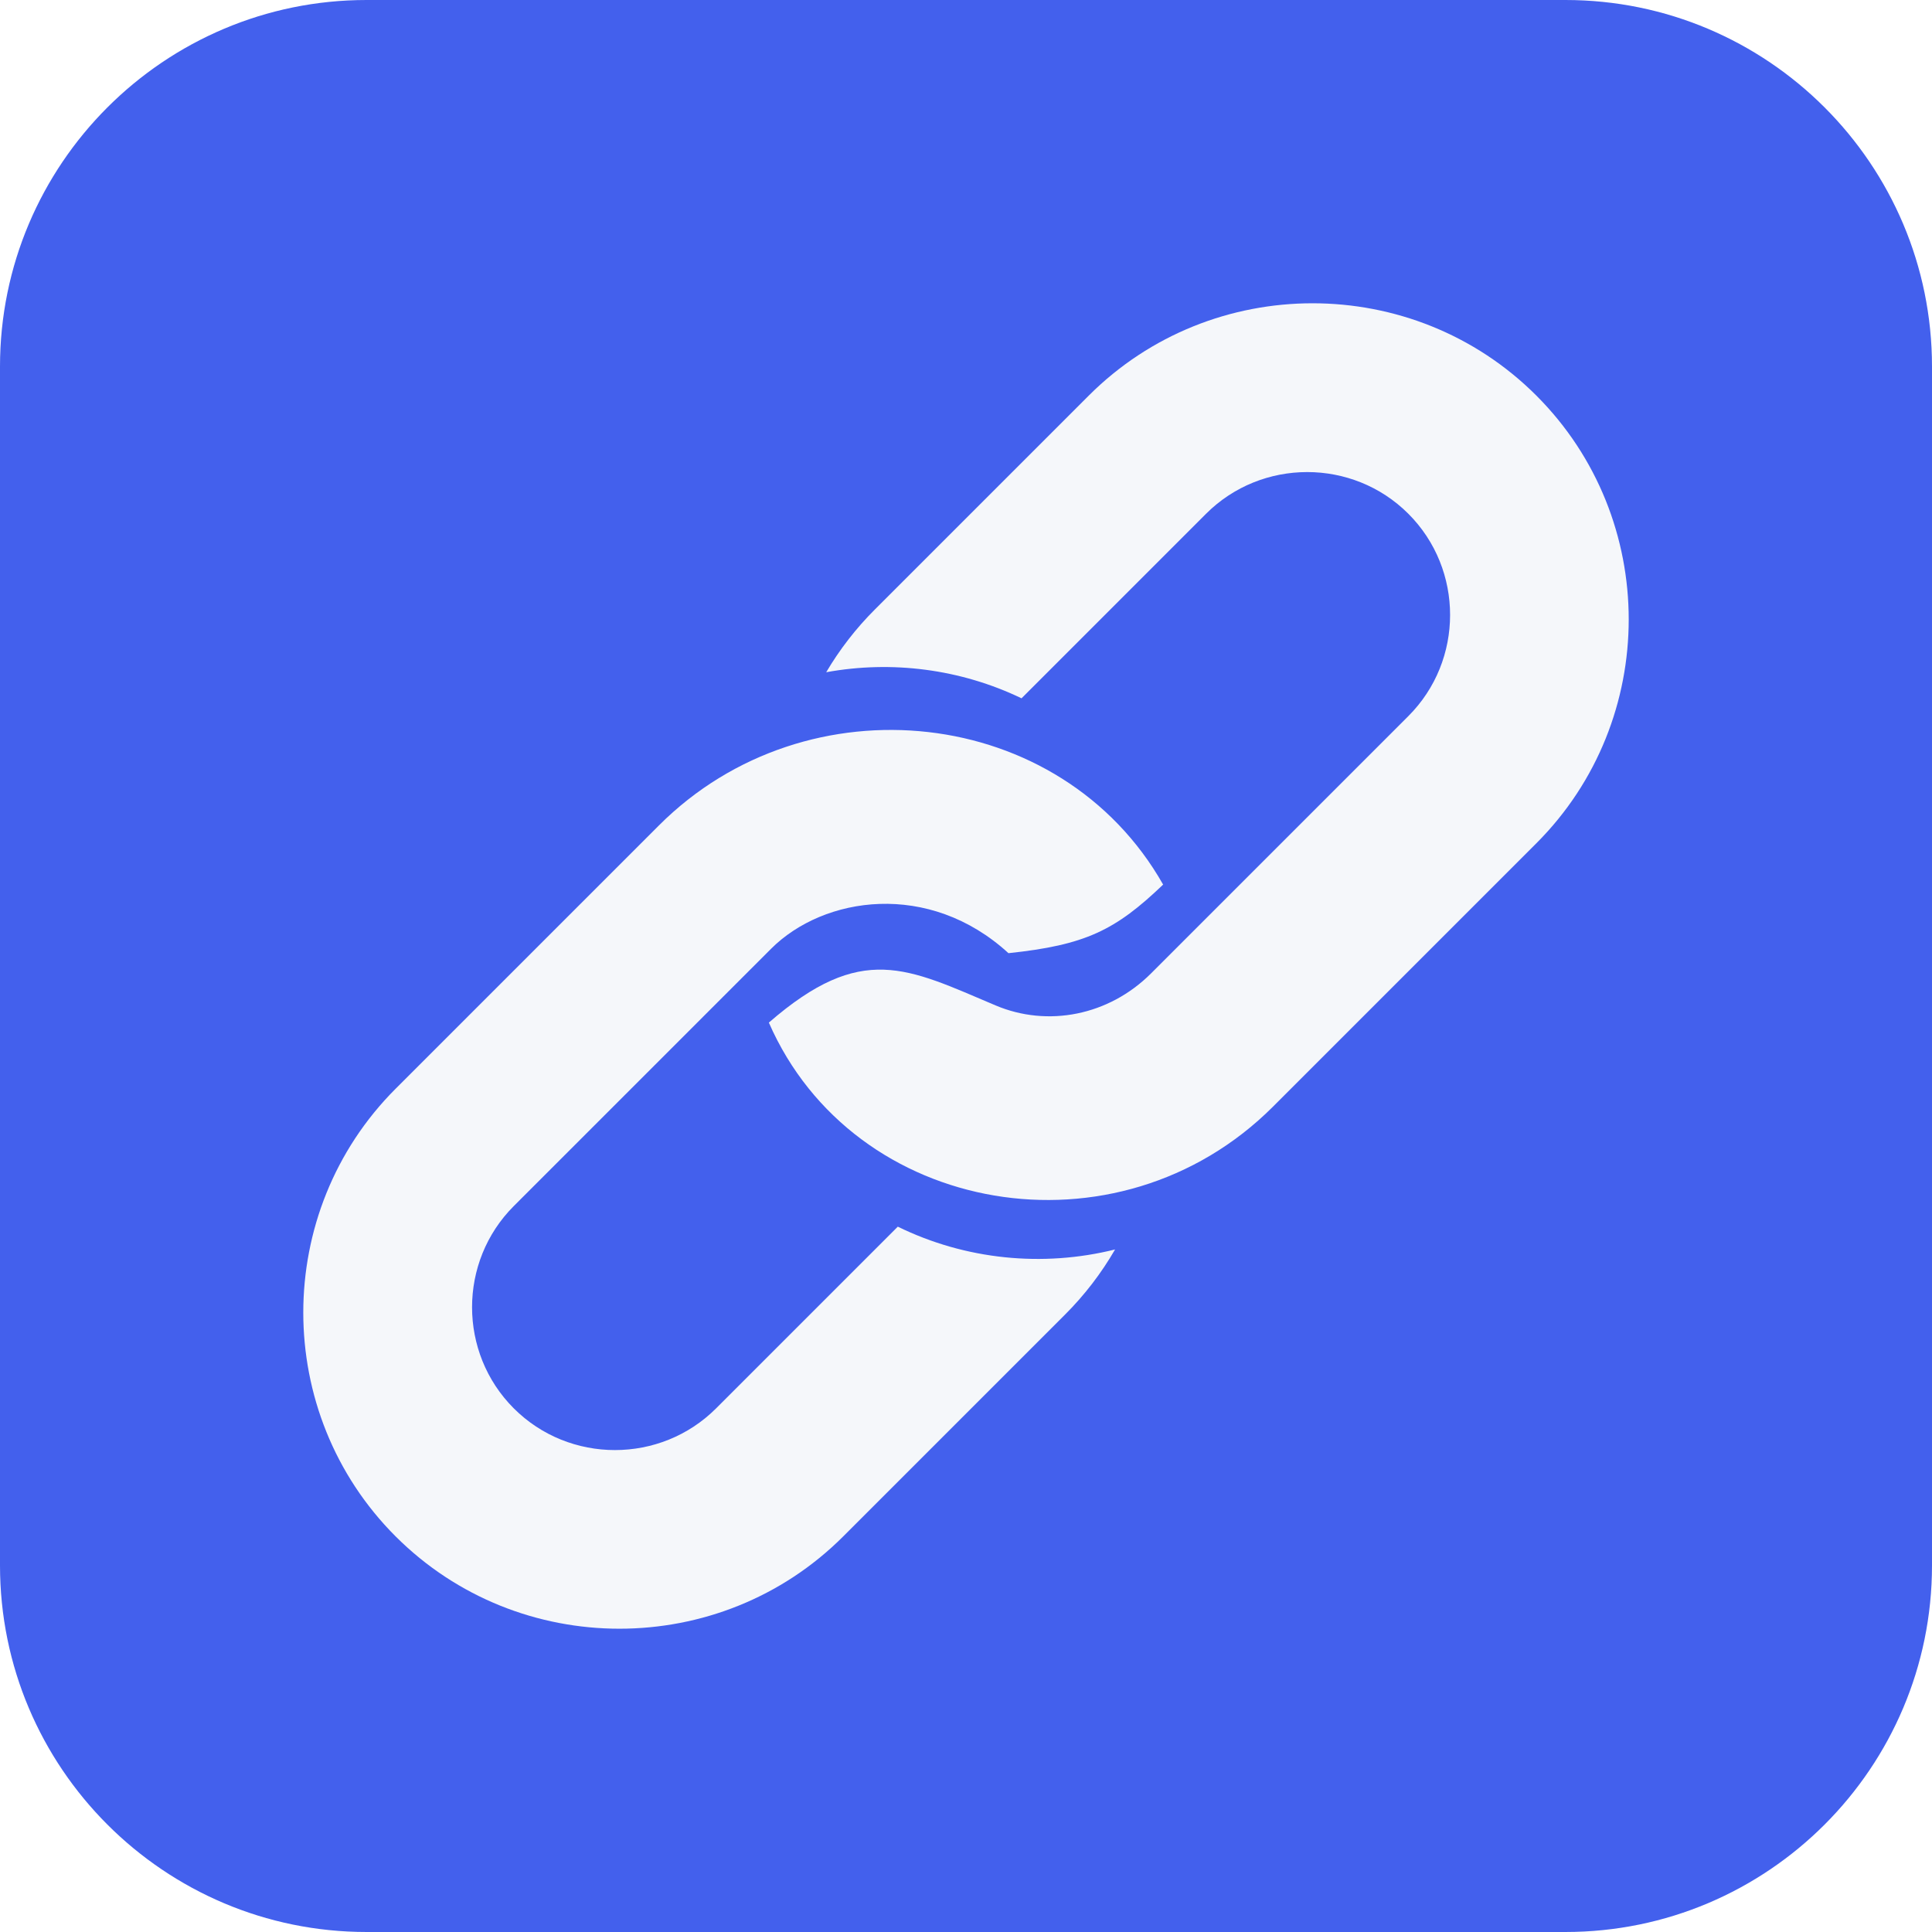
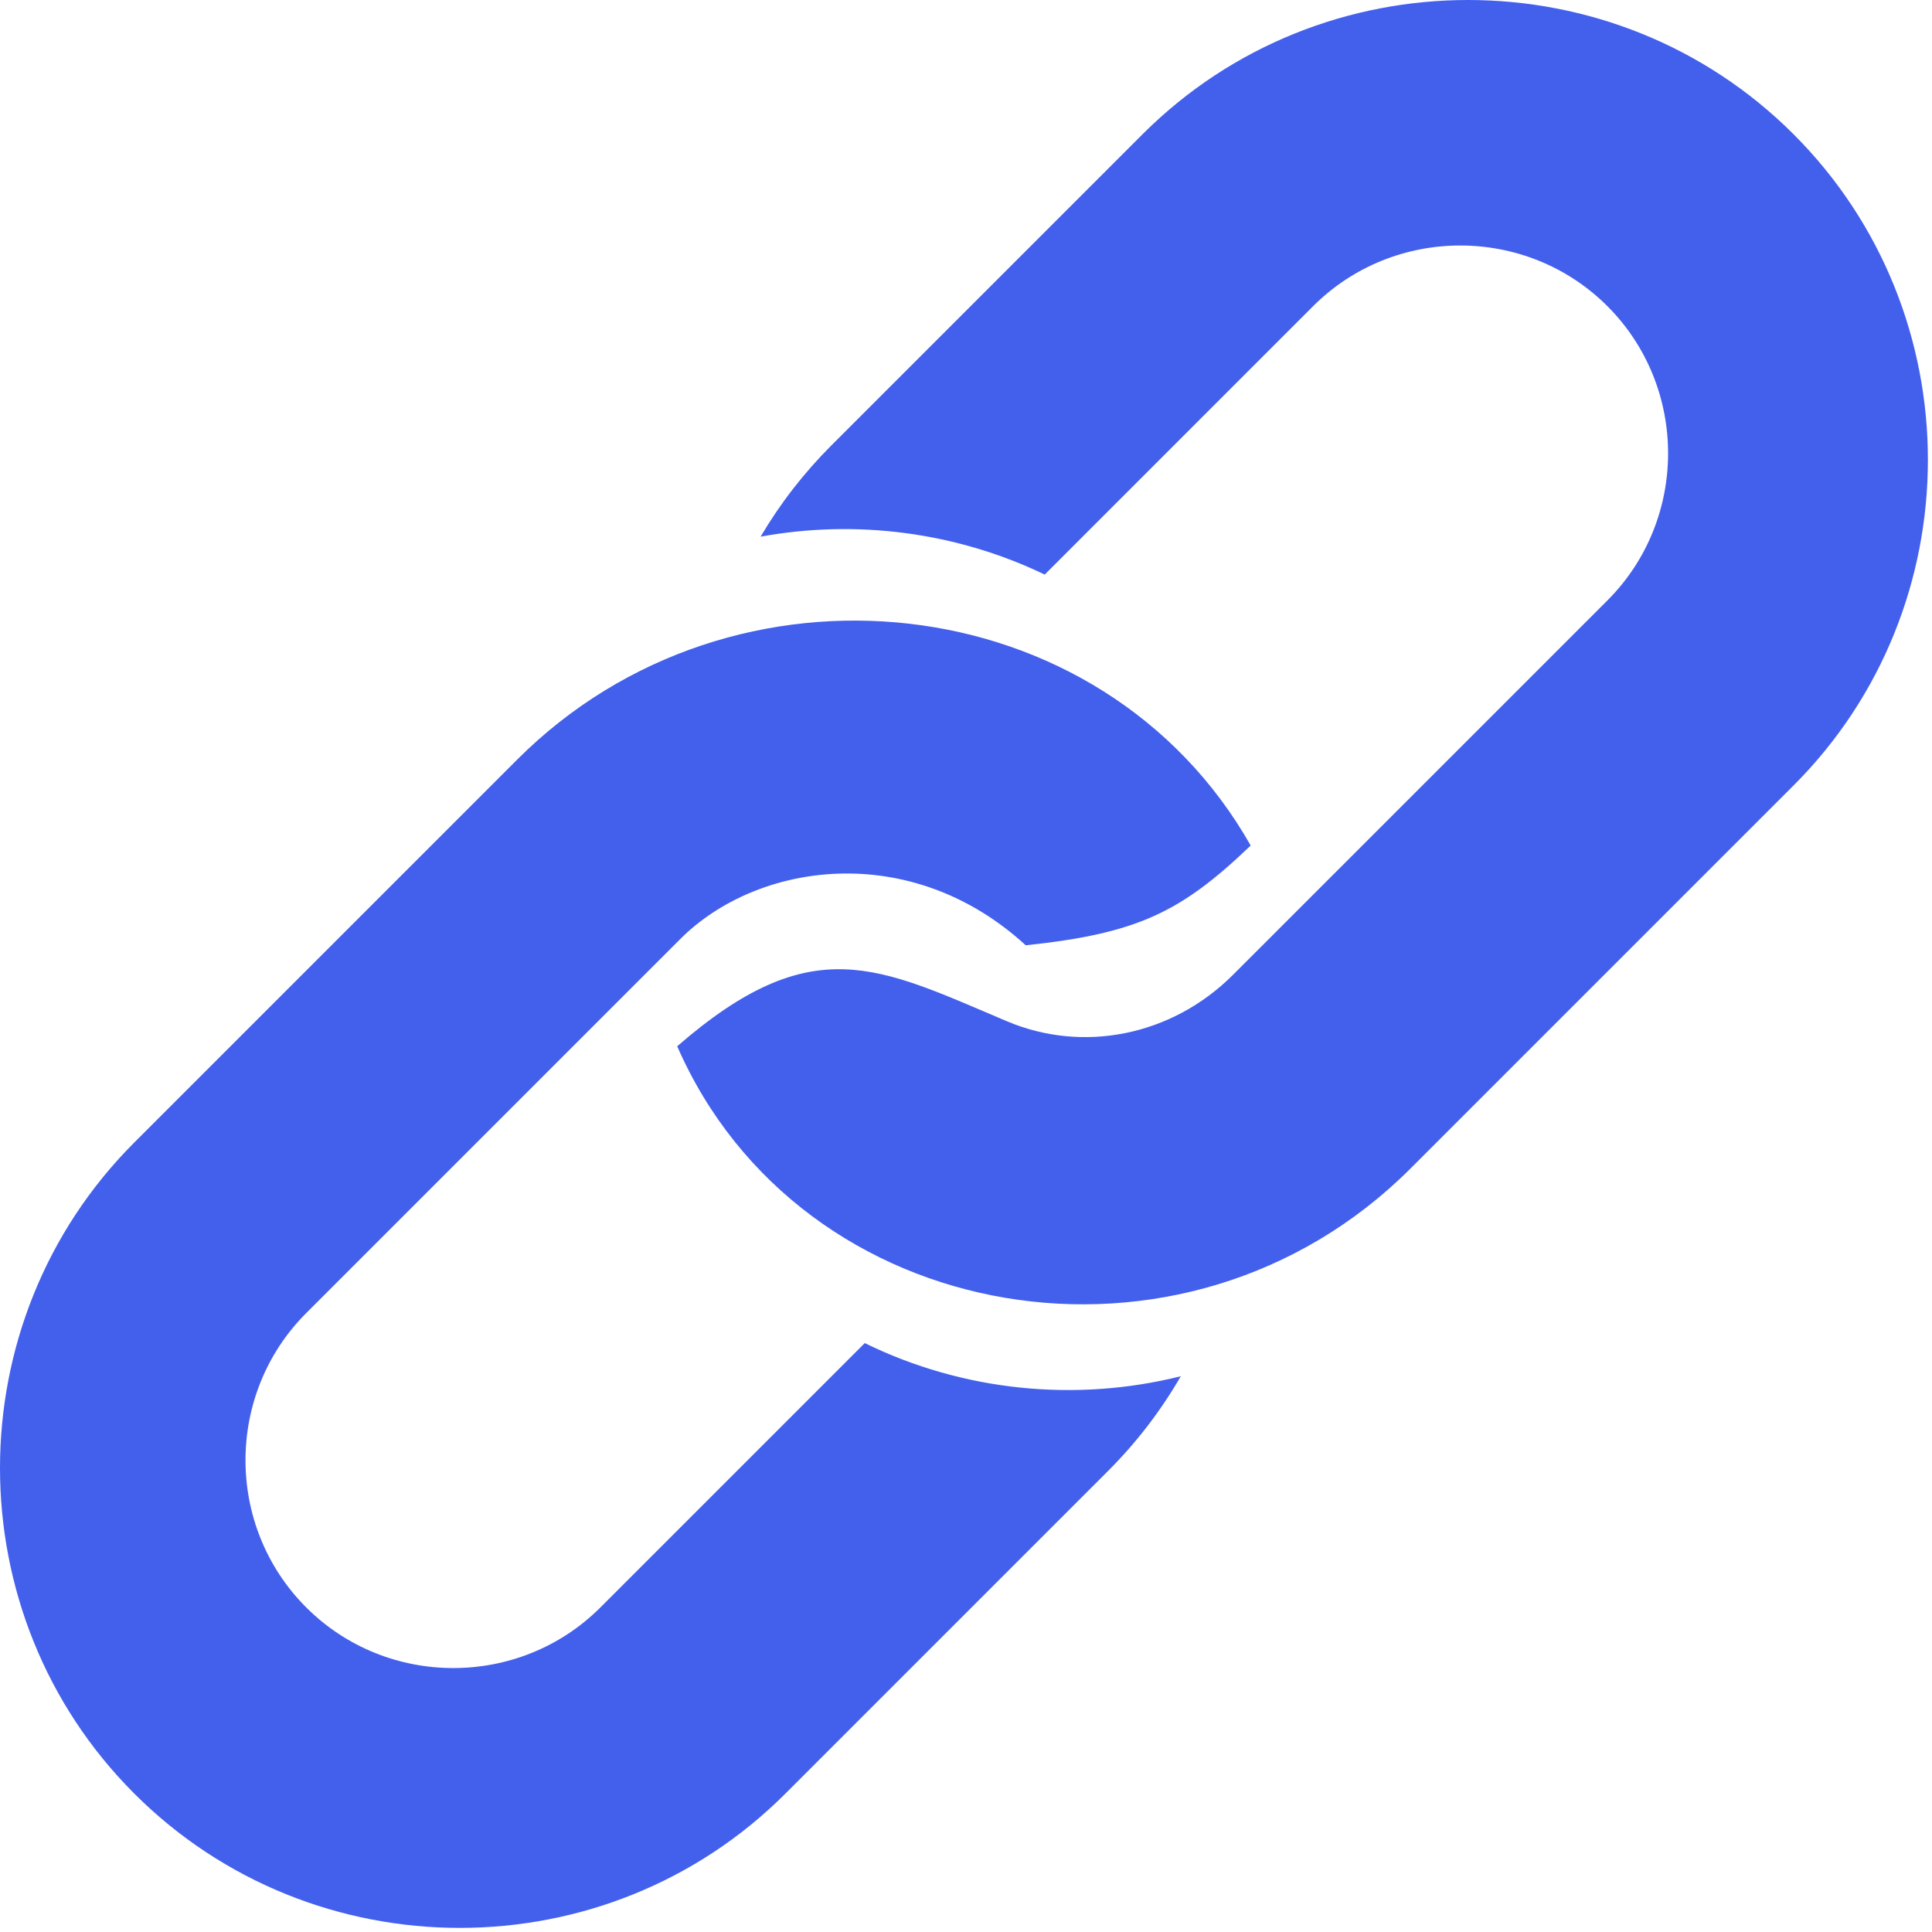
- <svg xmlns="http://www.w3.org/2000/svg" width="100%" height="100%" viewBox="0 0 512 512" version="1.1" xml:space="preserve" style="fill-rule:evenodd;clip-rule:evenodd;stroke-linejoin:round;stroke-miterlimit:2;">
-   <path d="M512,97.138L512,414.861C512,468.473 468.474,511.999 414.862,511.999L97.138,511.999C43.526,511.999 0,468.473 0,414.861L0,97.138C0,43.526 43.526,0 97.138,0L414.862,0C468.474,0 512,43.526 512,97.138Z" style="fill:rgb(67,96,237);" />
-   <g transform="matrix(0.686042,0,0,0.686042,80.37313,80.37293)">
-     <path d="M476.335,35.664L476.335,35.665C523.889,83.217 523.887,161.03 476.337,208.583L374.608,310.313C314.581,370.338 212.535,352.726 179.846,277.863C215.734,246.672 233.233,256.761 267.426,271.225C287.554,279.737 311.166,275.18 327.506,258.838L426.881,159.467C448.371,137.974 448.373,102.805 426.881,81.312C405.392,59.824 370.204,59.84 348.73,81.312L277.452,152.592C253.869,141.255 227.334,137.895 201.999,142.522C207.208,133.694 213.514,125.56 220.766,118.315L303.417,35.665C350.971,-11.886 428.782,-11.89 476.335,35.664ZM35.664,476.334L35.665,476.335C83.219,523.887 161.03,523.887 208.582,476.335L294.264,390.653C301.777,383.148 308.274,374.69 313.589,365.496C285.713,372.447 255.825,369.511 229.657,356.691L159.465,426.881C137.993,448.352 102.807,448.373 81.316,426.881C59.824,405.39 59.823,370.223 81.316,348.732L180.691,249.356C201.054,228.993 241.693,222.921 272.408,251.044C302.137,247.911 313.683,242.232 332.15,224.551C292.752,155.075 194.543,144.538 137.393,201.688L35.664,303.417C-11.888,350.97 -11.888,428.781 35.664,476.334Z" style="fill:rgb(245,247,250);" />
+ <svg xmlns="http://www.w3.org/2000/svg" width="100%" height="100%" viewBox="0 0 352 352" version="1.1" xml:space="preserve" style="fill-rule:evenodd;clip-rule:evenodd;stroke-linejoin:round;stroke-miterlimit:2;">
+   <g transform="matrix(0.686042,0,0,0.686042,0,-0.000086)">
+     <path d="M476.335,35.664L476.335,35.665C523.889,83.217 523.887,161.03 476.337,208.583L374.608,310.313C314.581,370.338 212.535,352.726 179.846,277.863C215.734,246.672 233.233,256.761 267.426,271.225C287.554,279.737 311.166,275.18 327.506,258.838L426.881,159.467C448.371,137.974 448.373,102.805 426.881,81.312C405.392,59.824 370.204,59.84 348.73,81.312L277.452,152.592C253.869,141.255 227.334,137.895 201.999,142.522C207.208,133.694 213.514,125.56 220.766,118.315L303.417,35.665C350.971,-11.886 428.782,-11.89 476.335,35.664ZM35.664,476.334L35.665,476.335C83.219,523.887 161.03,523.887 208.582,476.335L294.264,390.653C301.777,383.148 308.274,374.69 313.589,365.496C285.713,372.447 255.825,369.511 229.657,356.691L159.465,426.881C137.993,448.352 102.807,448.373 81.316,426.881C59.824,405.39 59.823,370.223 81.316,348.732L180.691,249.356C201.054,228.993 241.693,222.921 272.408,251.044C302.137,247.911 313.683,242.232 332.15,224.551C292.752,155.075 194.543,144.538 137.393,201.688L35.664,303.417C-11.888,350.97 -11.888,428.781 35.664,476.334Z" style="fill:rgb(67,96,237);" />
  </g>
</svg>
